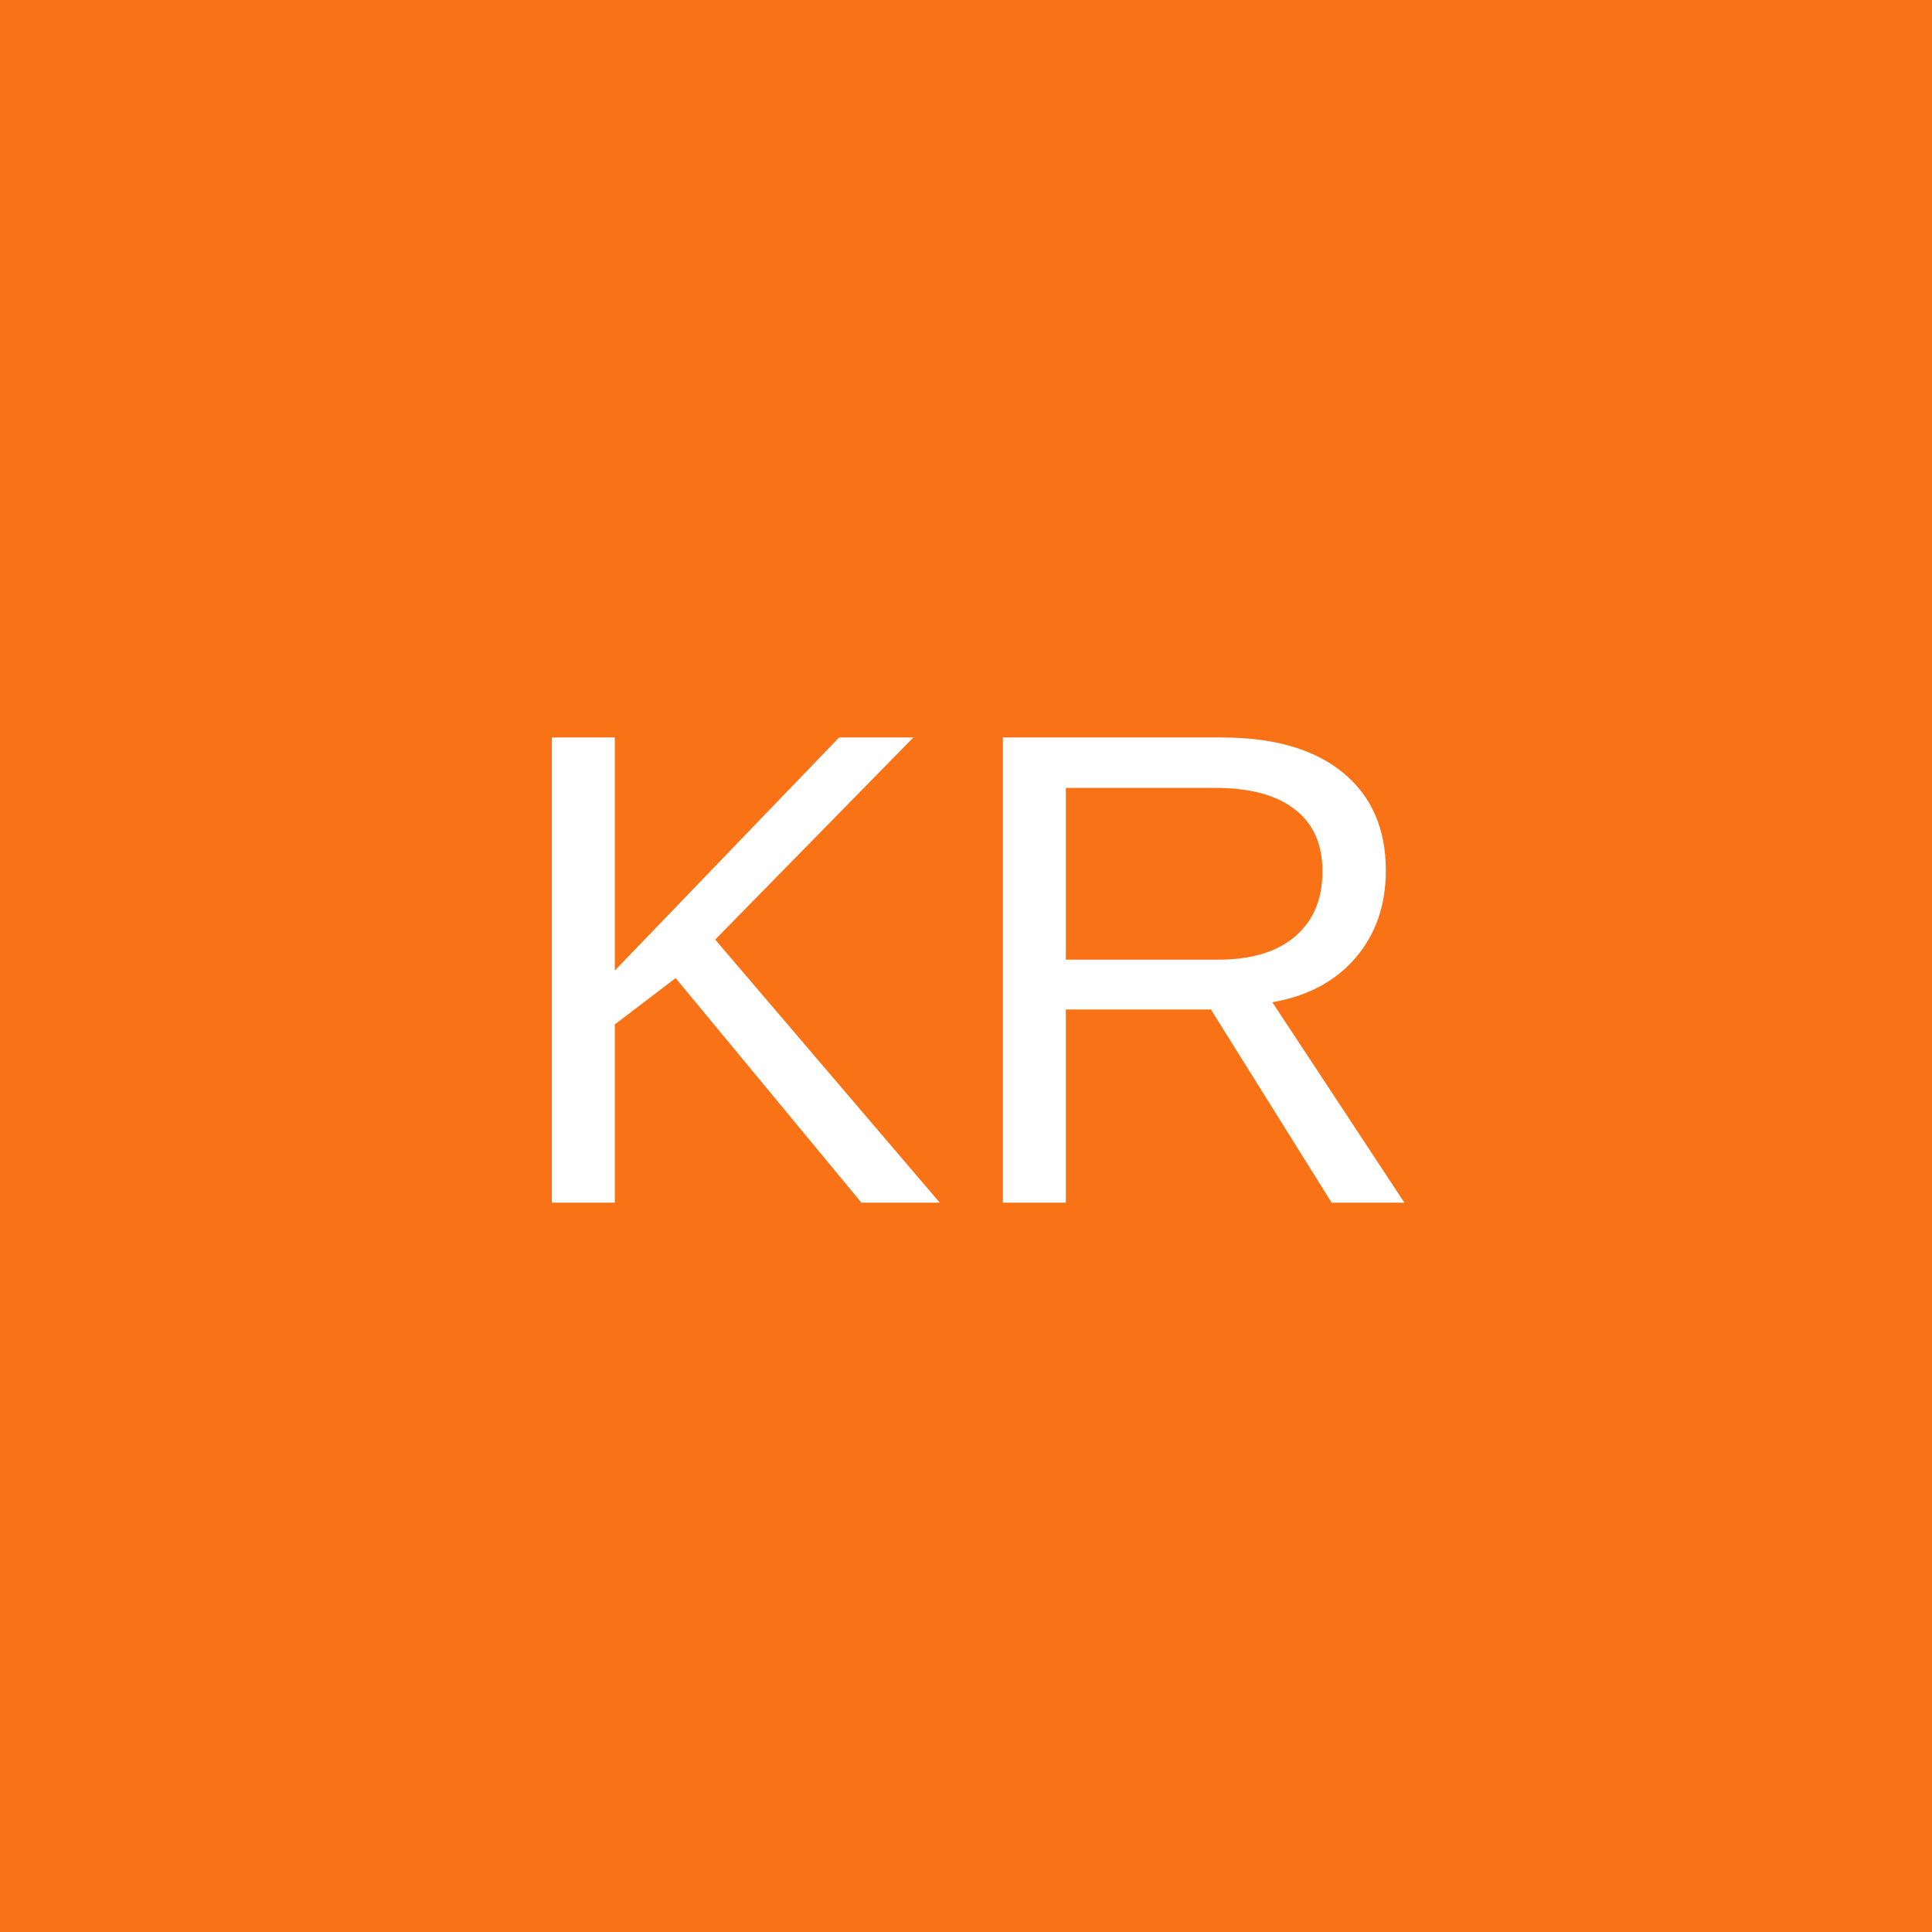
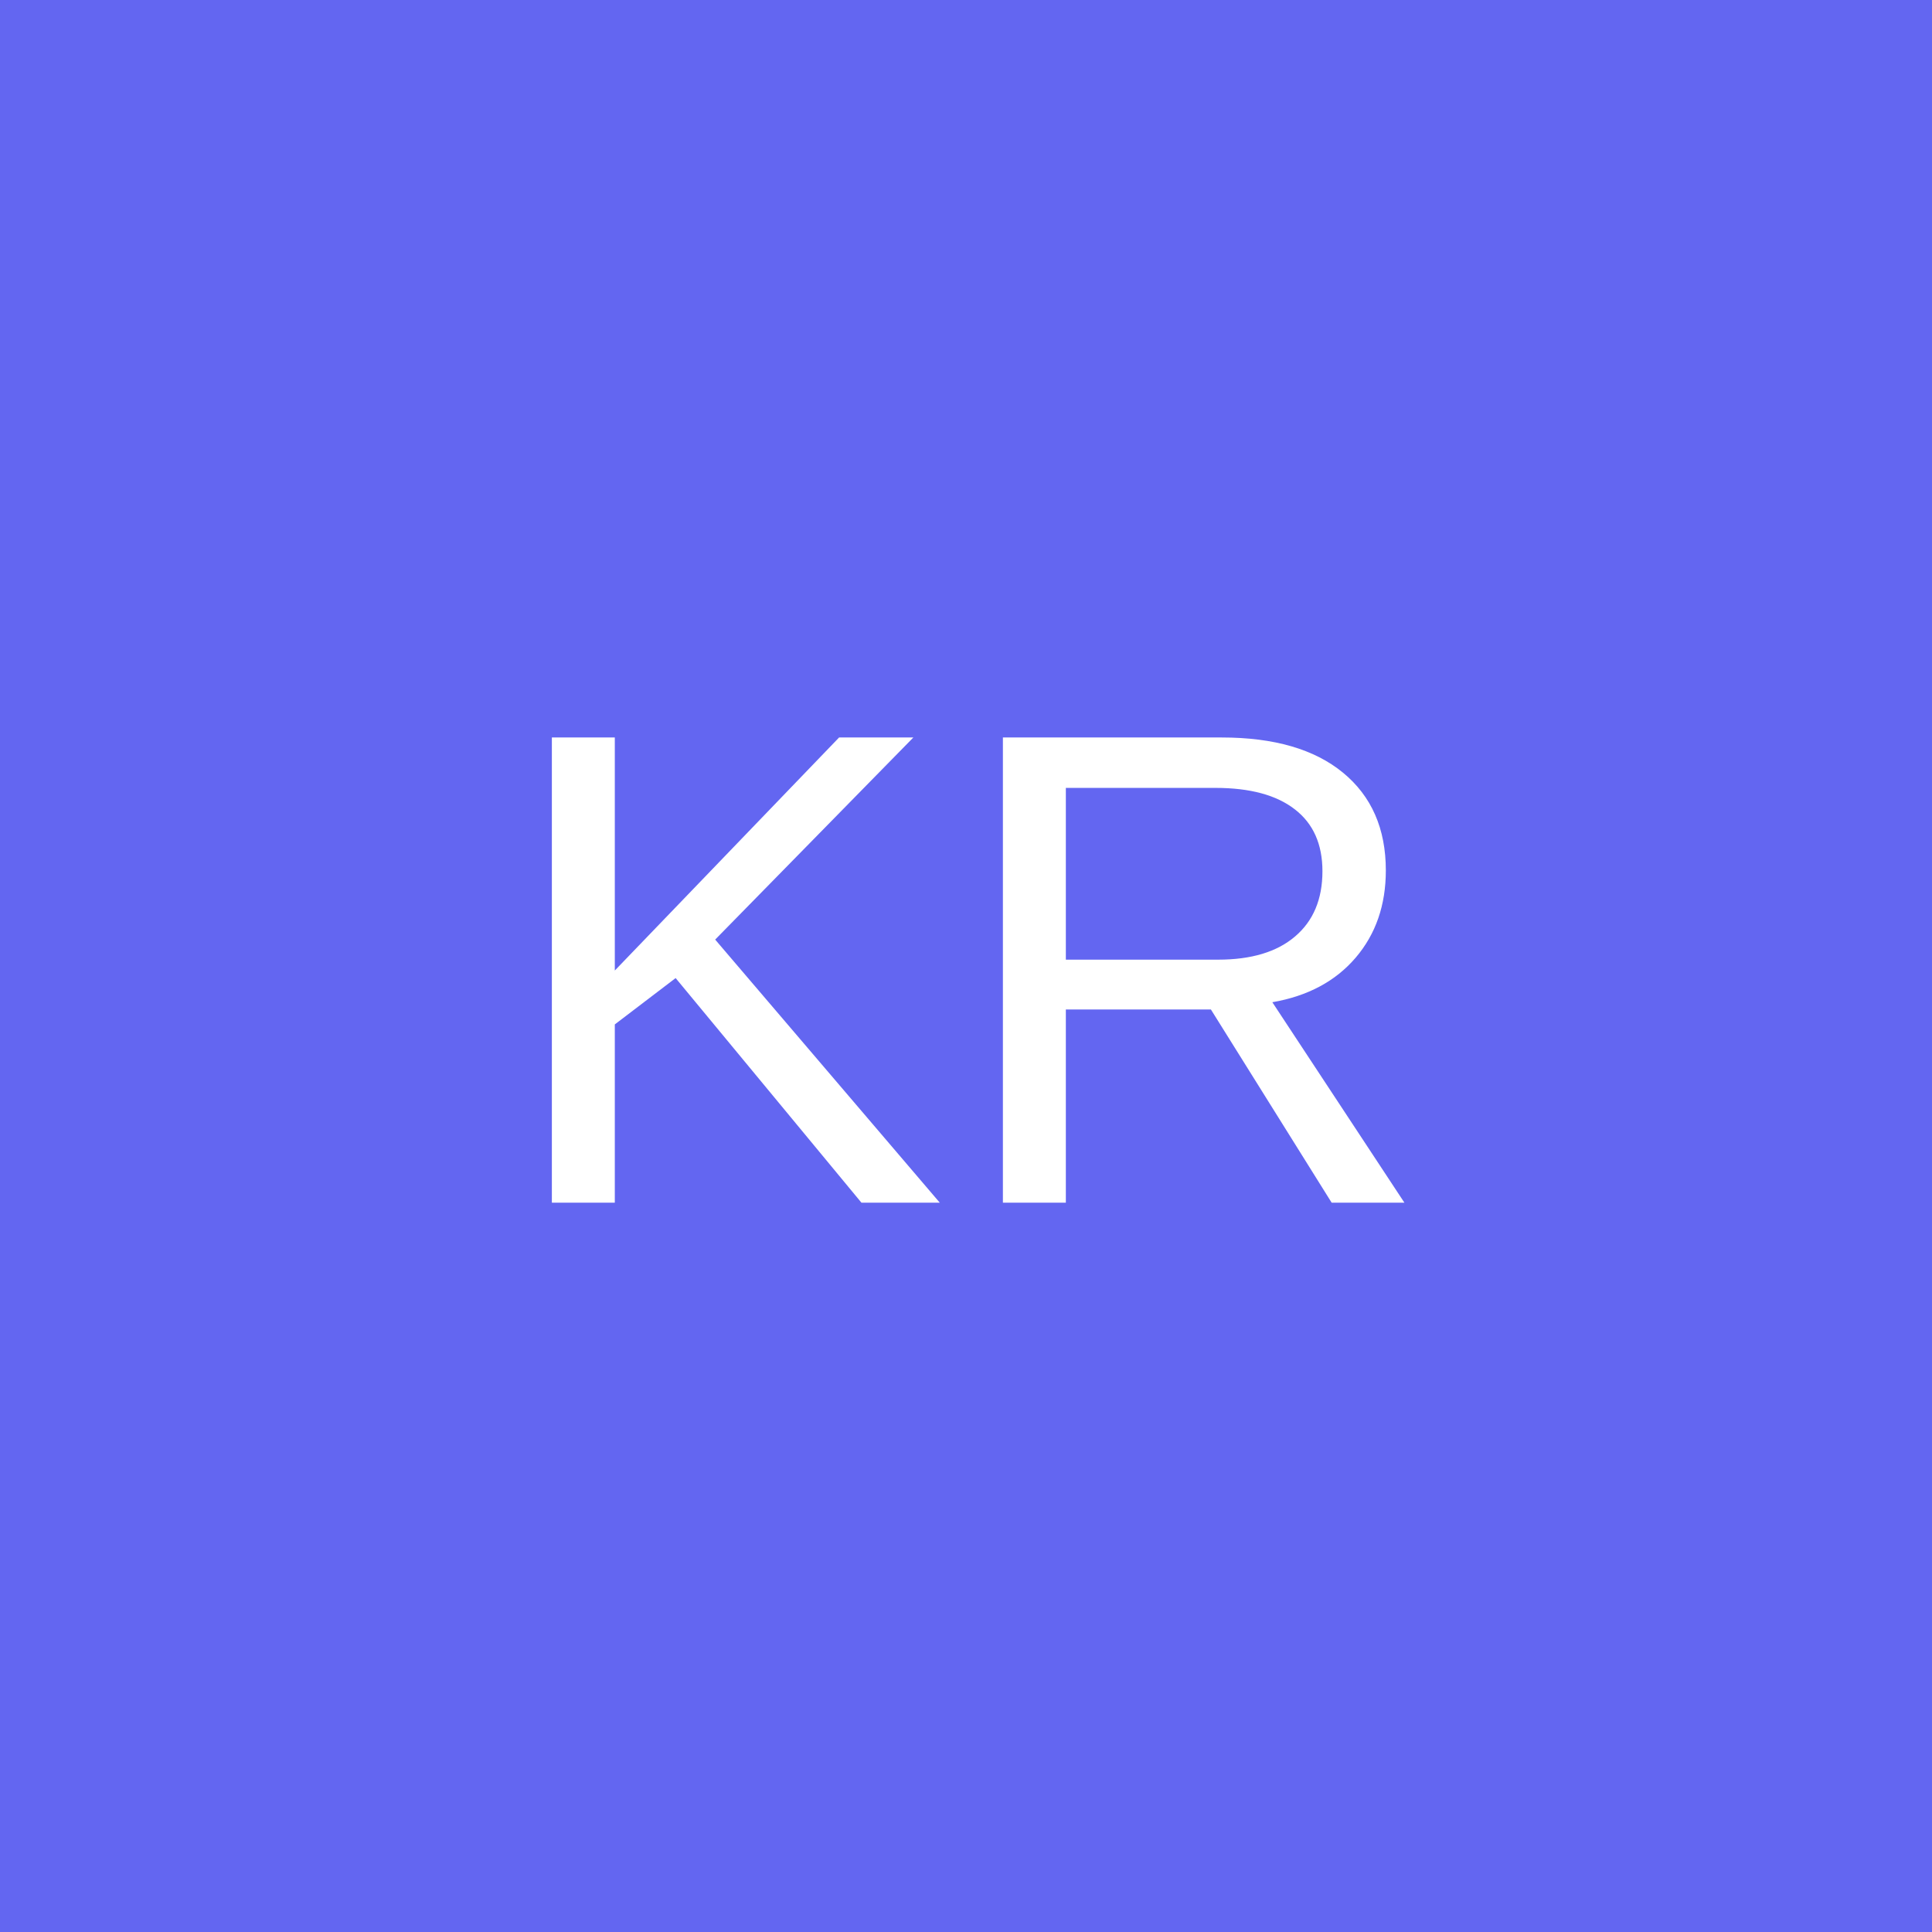
<svg xmlns="http://www.w3.org/2000/svg" width="200" height="200" viewBox="0 0 200 200">
-   <rect width="200" height="200" fill="#f97316" />
+   <rect width="200" height="200" fill="#6366f1" />
  <text x="50%" y="50%" font-family="Arial, Helvetica, sans-serif" font-size="70" fill="#ffffff" text-anchor="middle" dy=".35em">KR</text>
</svg>
